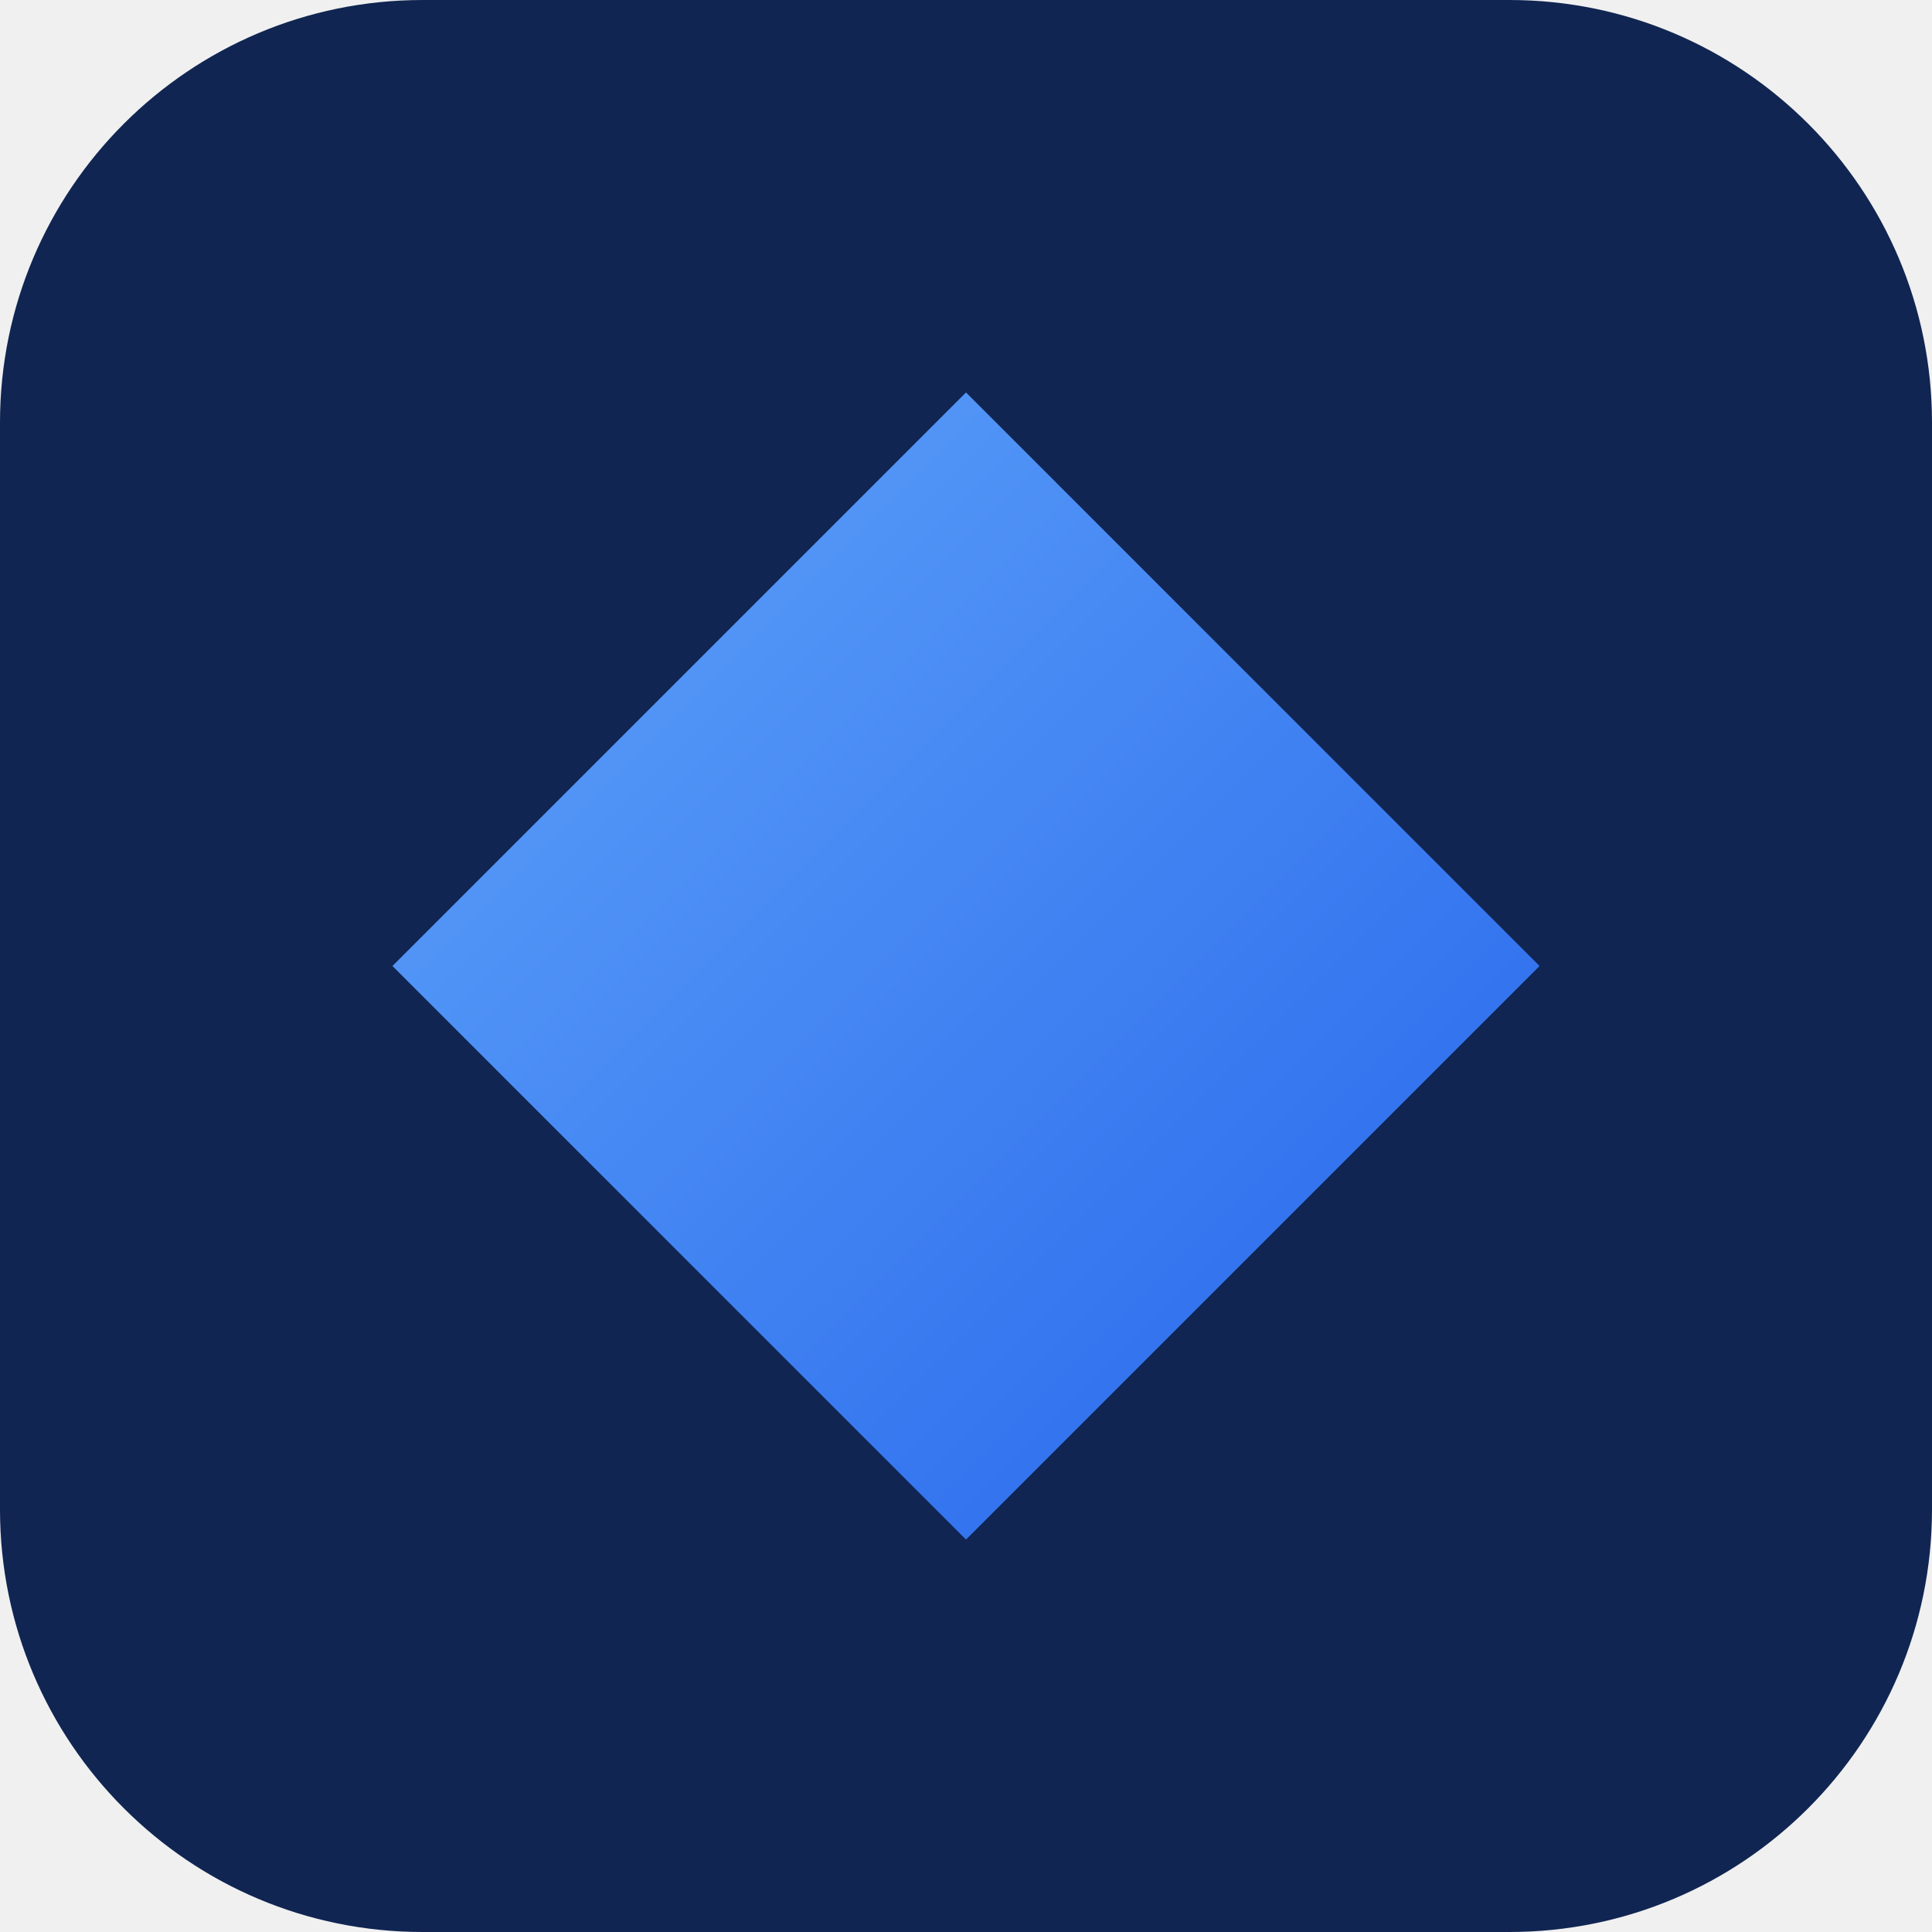
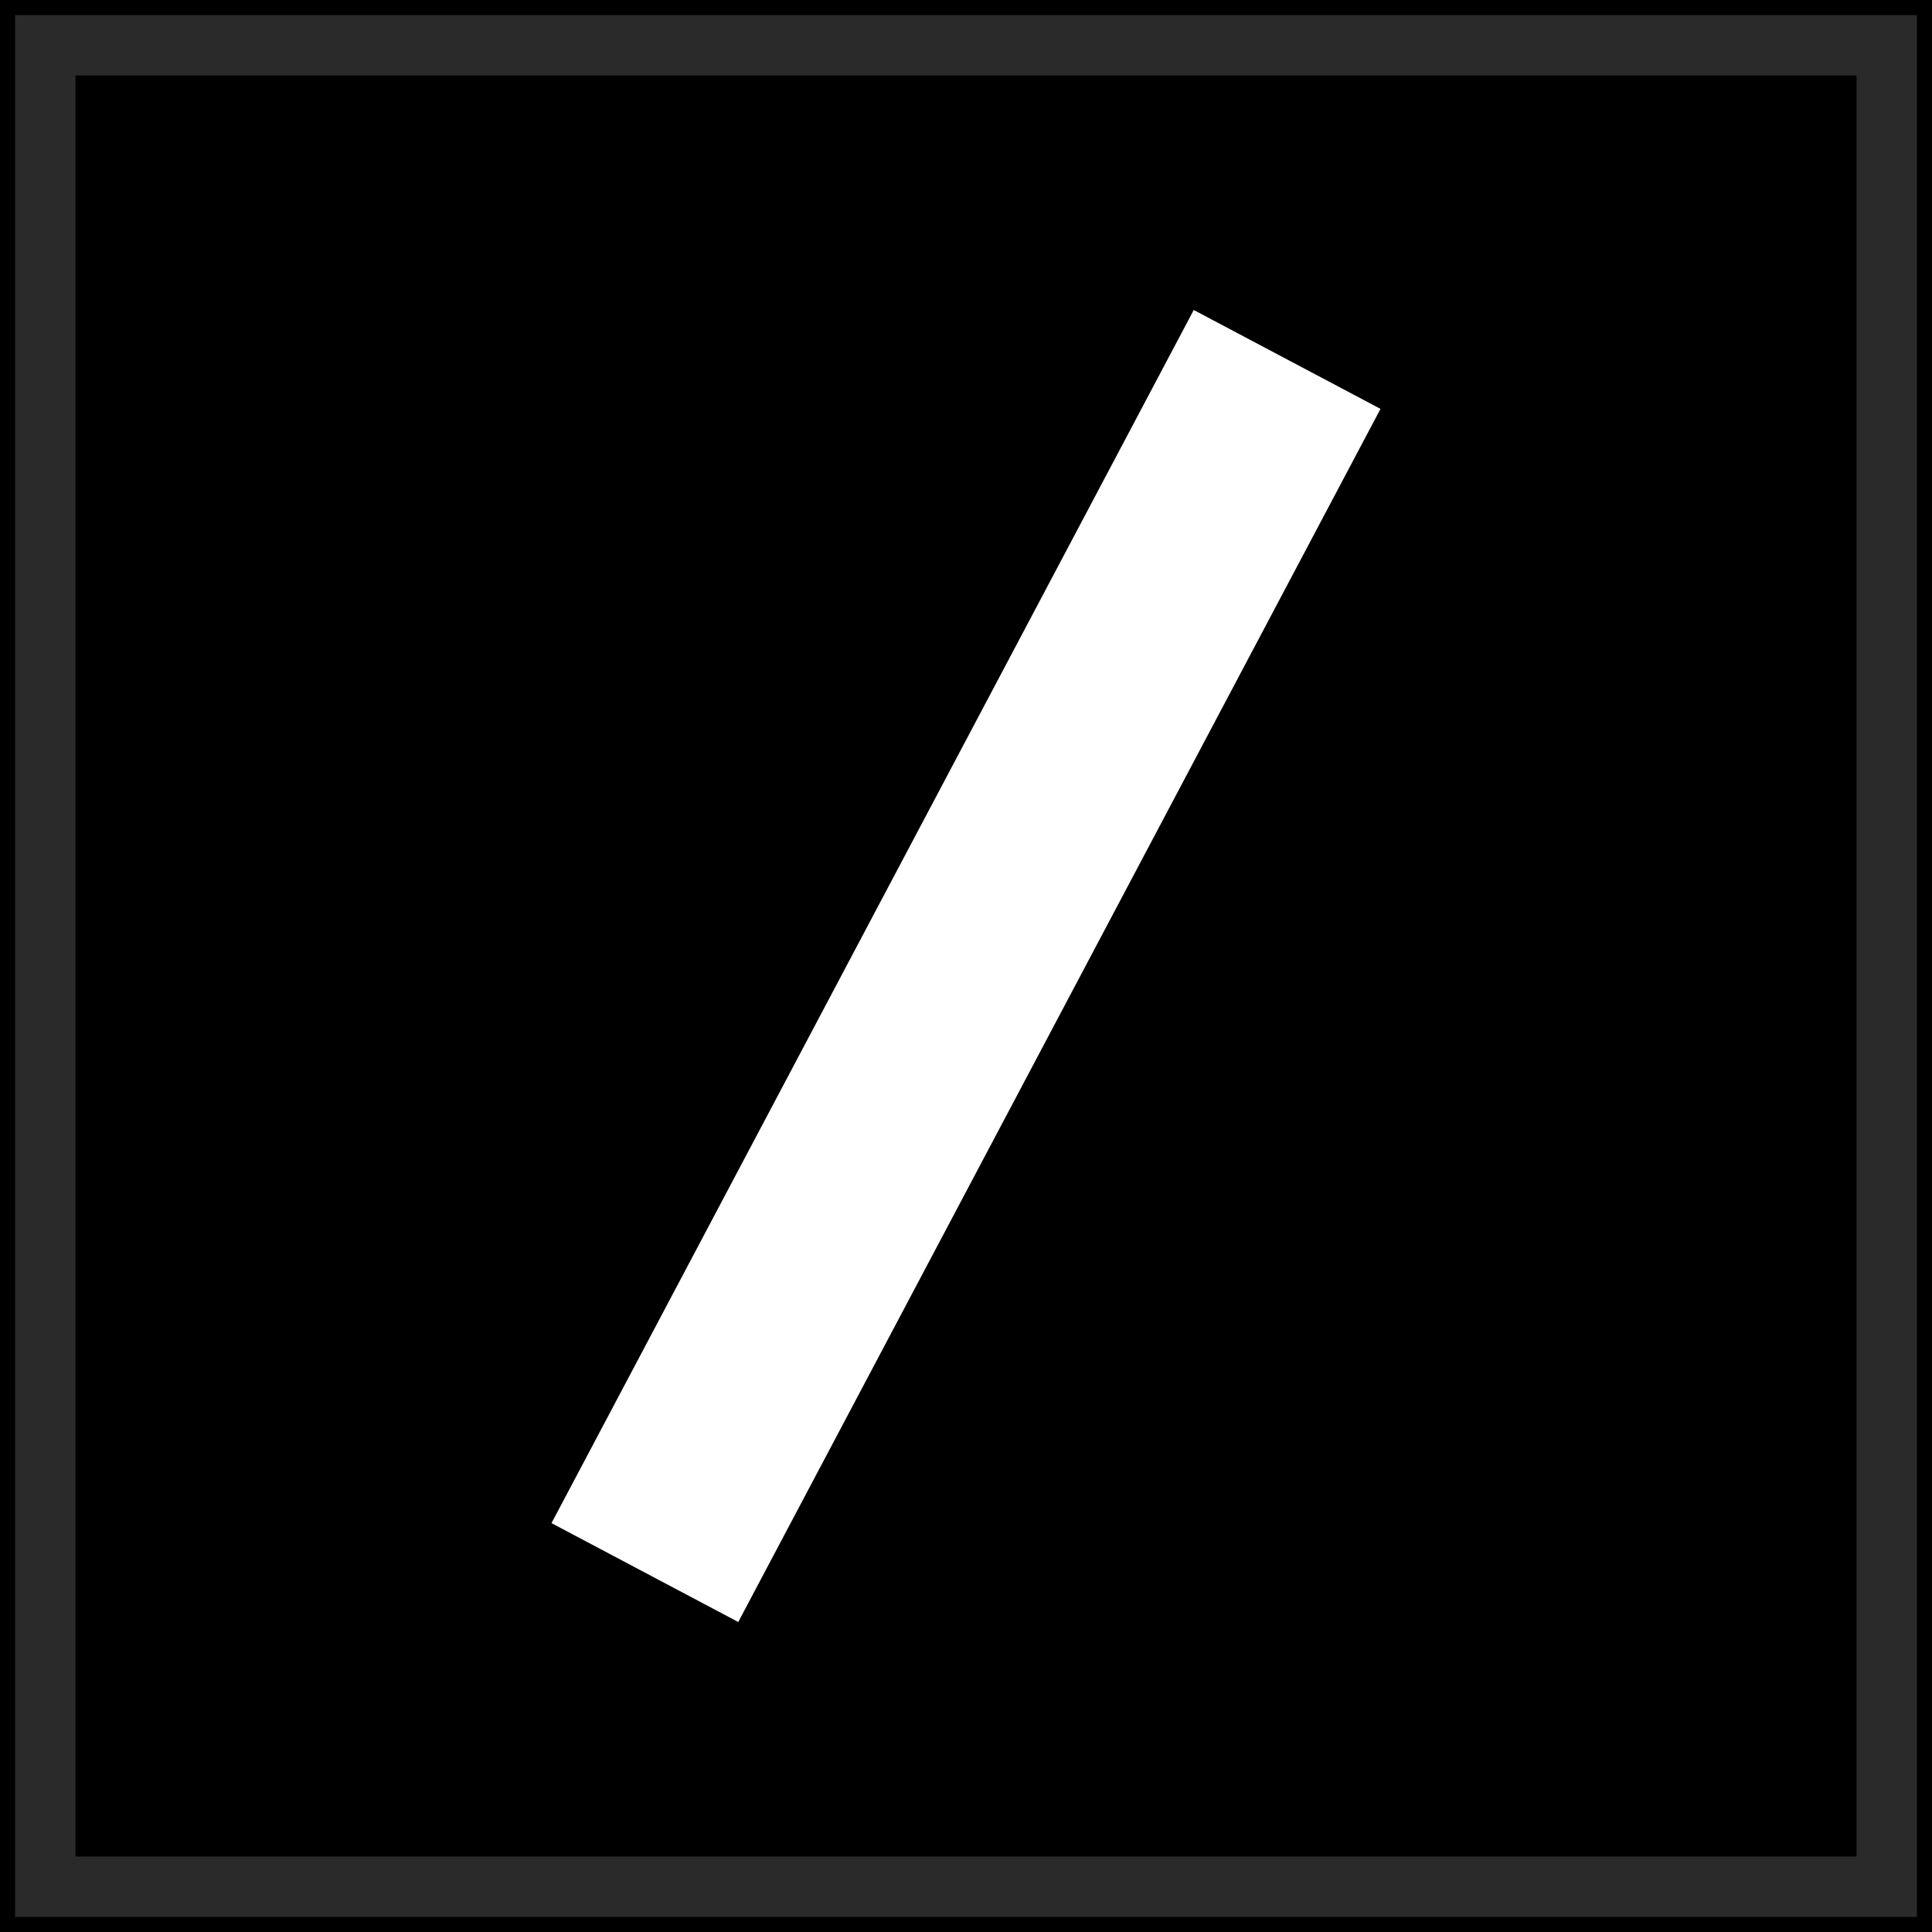
<svg xmlns="http://www.w3.org/2000/svg" viewBox="0 0 64 64" role="img" aria-label="Meridian">
-   <defs>
-     <linearGradient id="d" x1="0" y1="0" x2="1" y2="1">
-       <stop offset="0" stop-color="#60a5fa" />
-       <stop offset="1" stop-color="#2563eb" />
-     </linearGradient>
-   </defs>
-   <rect width="64" height="64" rx="14" fill="#102552" />
-   <path d="M32 13 L51 32 L32 51 L13 32 Z" fill="url(#d)" />
+   <rect width="64" height="64" fill="#000000" />
+   <rect x="1.5" y="1.5" width="61" height="61" fill="none" stroke="#2a2a2a" stroke-width="2" />
+   <path d="M41 15 L23 49" fill="none" stroke="#ffffff" stroke-width="7" stroke-linecap="square" />
</svg>
